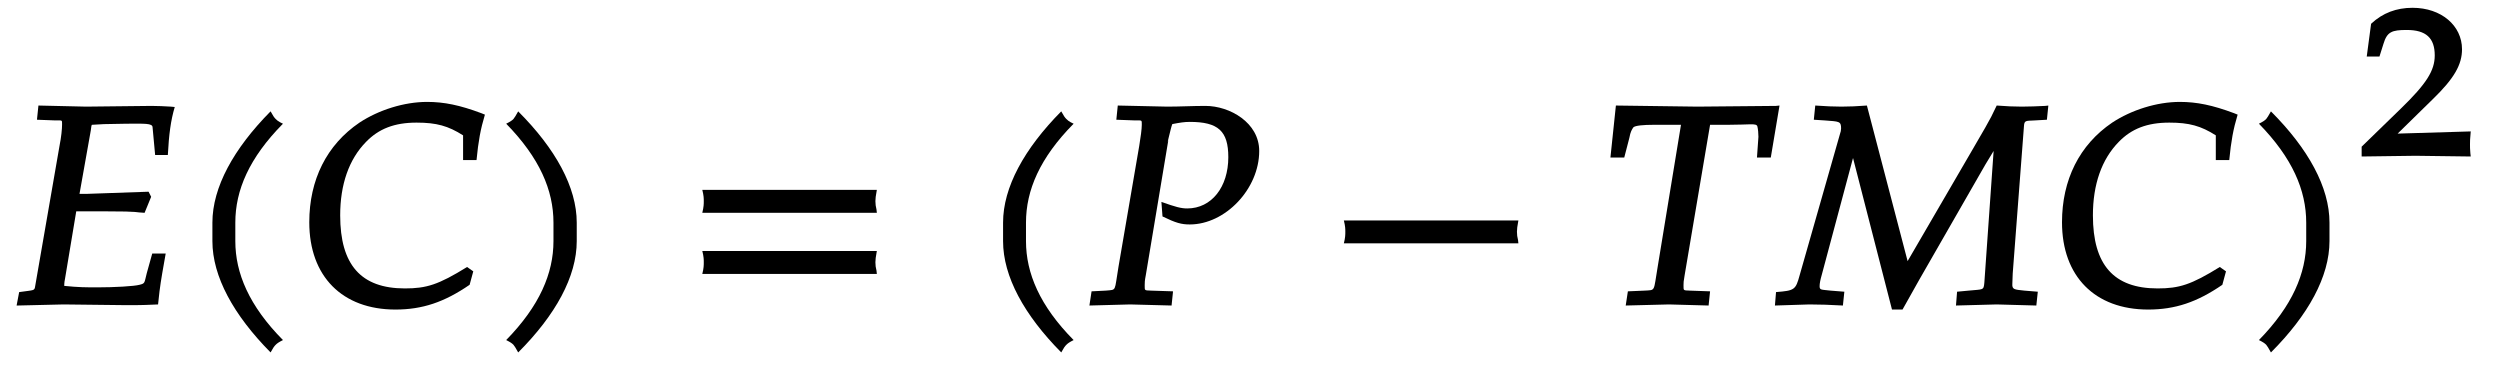
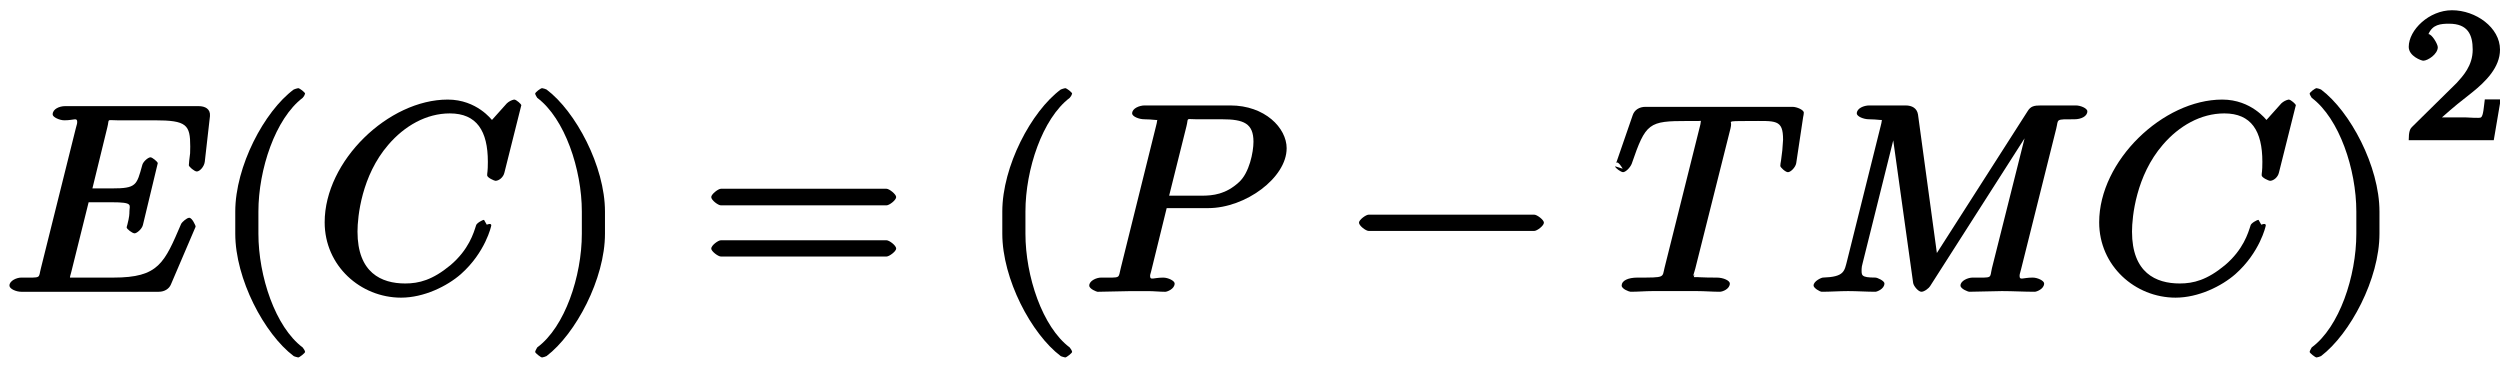
- <svg xmlns="http://www.w3.org/2000/svg" xmlns:xlink="http://www.w3.org/1999/xlink" width="141px" height="21px" viewBox="0 0 106 16">
+ <svg xmlns="http://www.w3.org/2000/svg" xmlns:xlink="http://www.w3.org/1999/xlink" width="151px" height="23px" viewBox="0 0 113 17">
  <defs>
    <symbol overflow="visible" id="a">
-       <path d="M6.813-8.5a14.129 14.129 0 00-.829-.031L3.172-8.5l-2.047-.047-.063.61.797.03c.297 0 .282-.03.282.173 0 .187-.032.53-.11.921L.984-.78c-.03.203-.046.156-.687.25l-.11.578L2.204 0l2.688.031C5.92.031 5.67.016 6.266 0l.062-.563c.063-.5.156-1 .266-1.625h-.578l-.235.844c-.11.422-.062.438-.312.5-.235.063-1.078.11-1.797.11-.5 0-.813 0-1.438-.063 0-.031 0-.156.032-.297L2.75-4h1.297c1.5 0 1.203.047 1.64.063l.282-.688-.11-.219-2.687.094H2.89l.484-2.719c.031-.187.016-.187.047-.25.594-.031.297-.031 1.484-.047.766 0 1.125-.03 1.125.157l.11 1.187h.546c.047-.89.125-1.484.297-2.062zm0 0" />
+       <path d="M9.313-7.938c.03-.328-.22-.453-.516-.453H2.766c-.25 0-.563.125-.563.375 0 .125.313.266.531.266.438 0 .579-.14.579.078 0 .047 0 .063-.063.281L1.672-1.062c-.125.468.062.421-.89.421C.577-.64.25-.5.25-.28.25-.125.563 0 .781 0H7c.266 0 .469-.14.547-.328l1.11-2.594c.015-.047 0-.062 0-.062s-.141-.36-.282-.36c-.11 0-.328.203-.36.266C7.25-1.297 7-.641 4.954-.641h-2c-.125-.015.031.11.031 0 0-.03 0-.046.063-.265l.781-3.14H4.86c1.016 0 .813.124.813.421 0 .094 0 .234-.094.594-.016.062-.031.094-.031.125 0 .062.25.265.36.265.093 0 .327-.187.374-.375l.672-2.796c0-.063-.25-.266-.328-.266-.11 0-.344.203-.375.36-.25.905-.266 1.046-1.36 1.046H4l.672-2.75c.11-.422-.063-.328.453-.328h1.688c1.453 0 1.609.203 1.609 1.188 0 .28 0 .312-.047.64 0 .063-.016.156-.016.203 0 .063.25.282.36.282.125 0 .328-.204.36-.438zm0 0" />
    </symbol>
    <symbol overflow="visible" id="b">
-       <path d="M4.203-7.828a.735.735 0 01-.187-.14c-.063-.063-.11-.126-.22-.329-1.593 1.61-2.5 3.266-2.5 4.781v.797c0 1.516.907 3.172 2.5 4.781.11-.203.157-.265.22-.328.062-.062.125-.109.312-.203C2.875.063 2.281-1.344 2.281-2.719v-.797c0-1.39.594-2.78 2.047-4.25zm0 0" />
+       <path d="M4.156 2.719c0-.047-.078-.172-.11-.203-1.234-.922-2-3.22-2-5.141v-1c0-1.906.767-4.203 2-5.14a.457.457 0 00.11-.188c0-.063-.25-.25-.312-.25a1.01 1.01 0 00-.203.062C2.312-8.156 1-5.67 1-3.625v1C1-.578 2.313 1.906 3.64 2.906c.016.016.188.063.204.063.062 0 .312-.203.312-.25zm0 0" />
    </symbol>
    <symbol overflow="visible" id="c">
-       <path d="M7.781-8.219c-.922-.344-1.593-.484-2.328-.484-.984 0-2.078.344-2.906.89C1.14-6.859.39-5.358.39-3.53c0 2.328 1.421 3.75 3.703 3.75C5.25.219 6.187-.094 7.28-.844l.157-.578-.266-.187c-1.234.765-1.75.921-2.672.921-1.89 0-2.781-1.015-2.781-3.14 0-1.328.375-2.406 1.11-3.156.546-.563 1.218-.829 2.171-.829.86 0 1.36.141 2 .547v1.063h.578c.078-.813.172-1.328.36-1.953zm0 0" />
+       <path d="M9.281-8.438c0-.03-.219-.25-.328-.25a.701.701 0 00-.328.172l-.672.75c0 .016-.672-.921-2-.921-2.672 0-5.562 2.765-5.562 5.546C.39-1.17 2.016.266 3.844.266c1.031 0 2.078-.516 2.703-1.063C7.657-1.78 7.922-2.969 7.922-3c0-.125-.203-.031-.203-.031l-.125-.219c-.078 0-.344.156-.36.25-.109.344-.328 1.094-1.156 1.797-.812.672-1.422.828-2.047.828-1.078 0-2.156-.484-2.156-2.344 0-.687.188-2.531 1.39-3.922C4-7.5 4.986-8.062 6.048-8.062c1.219 0 1.719.796 1.719 2.187 0 .469-.032.484-.032.61 0 .109.329.25.375.25.157 0 .36-.157.407-.376zm0 0" />
    </symbol>
    <symbol overflow="visible" id="d">
-       <path d="M3.766-2.719v-.797c0-1.515-.907-3.171-2.516-4.78-.11.202-.156.265-.203.327-.063.063-.125.11-.313.203 1.438 1.47 2.032 2.86 2.032 4.25v.797c0 1.375-.594 2.781-2.032 4.25.188.094.25.14.313.203.047.063.094.125.203.329C2.86.452 3.766-1.204 3.766-2.72zm0 0" />
+       <path d="M3.64-2.625v-1c0-2.047-1.328-4.531-2.64-5.516a.774.774 0 00-.203-.062c-.063 0-.313.187-.313.25 0 .031.079.172.094.187 1.25.938 2.016 3.235 2.016 5.141v1c0 1.922-.766 4.219-2.016 5.14-.015.032-.094.157-.094.204 0 .047.25.25.313.25A.774.774 0 001 2.906c1.313-1 2.64-3.484 2.64-5.531zm0 0" />
    </symbol>
    <symbol overflow="visible" id="e">
-       <path d="M8.266-4.078a1.419 1.419 0 01-.047-.36c0-.109.015-.234.062-.484h-7.5c.063.25.063.375.063.484 0 .125 0 .235-.063.5h7.5zm0 2.625a1.332 1.332 0 01-.047-.36c0-.109.015-.234.062-.484h-7.5c.063.25.063.375.063.485 0 .125 0 .25-.063.5h7.5zm0 0" />
+       <path d="M8.828-4.281c0-.125-.312-.375-.437-.375H.906c-.125 0-.437.25-.437.375 0 .14.312.375.437.375h7.485c.125 0 .437-.235.437-.375zm0 2.328c0-.14-.312-.375-.437-.375H.906c-.125 0-.437.234-.437.375 0 .125.312.36.437.36h7.485c.125 0 .437-.235.437-.36zm0 0" />
    </symbol>
    <symbol overflow="visible" id="f">
-       <path d="M7.234-6.594c0-1.218-1.265-1.937-2.312-1.937-.547 0-1.094.031-1.64.031l-2.126-.047-.062.61.812.03c.297 0 .282-.03.282.188 0 .172-.047.532-.11.907l-.89 5.187C1-.531 1.125-.641.64-.594l-.61.031-.093.61L1.688 0l1.78.047.063-.61-.922-.03c-.312-.016-.296.015-.296-.235 0-.11 0-.188.046-.422l.97-5.813-.032.094s.078-.343.14-.578c.016-.062.047-.172.063-.203.328-.063.516-.094.75-.094 1.219 0 1.656.39 1.656 1.516 0 1.281-.718 2.203-1.765 2.203-.266 0-.5-.063-1.11-.281l.047.625c.578.281.813.344 1.172.344 1.531 0 2.984-1.532 2.984-3.157zm0 0" />
+       <path d="M9.203-6.484c0-.922-.984-1.938-2.547-1.938H2.781c-.219 0-.562.125-.562.36 0 .14.312.265.547.265.156 0 .375.016.515.031.203.016.063-.078.063.063 0 .047-.016.078-.047.219L1.703-1.063c-.125.47.047.422-.89.422C.609-.64.28-.5.28-.28c0 .156.344.281.375.281l1.516-.031h.765c.266 0 .532.031.782.031.078 0 .422-.125.422-.375 0-.125-.297-.266-.516-.266-.453 0-.594.141-.594-.078 0-.062.031-.125.047-.203l.703-2.86h1.875c1.688 0 3.547-1.374 3.547-2.702zm-1.5-.297c0 .468-.187 1.406-.656 1.828-.594.547-1.172.61-1.688.61H3.891l.78-3.126c.11-.422-.062-.328.454-.328h1.156c.985 0 1.422.188 1.422 1.016zm0 0" />
    </symbol>
    <symbol overflow="visible" id="g">
-       <path d="M8.266-2.766a1.332 1.332 0 01-.047-.359c0-.11.015-.234.062-.484h-7.5c.063.25.063.375.063.484 0 .125 0 .25-.063.5h7.5zm0 0" />
+       <path d="M8.828-3.125c0-.125-.312-.36-.437-.36H.906c-.125 0-.437.235-.437.36 0 .14.312.375.437.375h7.485c.125 0 .437-.234.437-.375zm0 0" />
    </symbol>
    <symbol overflow="visible" id="h">
-       <path d="M7.594-8.531L4.219-8.5l-3.5-.047-.235 2.235h.594l.219-.844c.047-.266.11-.36.172-.453.078-.079.437-.11.875-.11h1.172l-1 6.094c-.188 1.094-.079 1-.563 1.031l-.719.031-.093.61L3 0l1.703.047.063-.61-.844-.03c-.313-.016-.297.015-.297-.235 0-.11 0-.156.047-.422l1.094-6.469h.765c.938 0 1.219-.078 1.266.063.031.11.047.328.047.453l-.063.89h.594l.375-2.234zm0 0" />
+       <path d="M8.61-8.094c0-.125-.313-.265-.516-.265h-6.64c-.282 0-.5.14-.579.375l-.75 2.171c.078-.14.297.25.297.25l-.344-.109c0 .078.266.266.36.266.109 0 .312-.188.39-.375.64-1.86.766-1.938 2.531-1.938h.47c.327 0 .124-.093.124.016 0 .062-.031.203-.047.25L2.312-1.078c-.109.437.047.437-1.218.437-.438 0-.719.141-.719.36 0 .156.344.281.406.281.328 0 .672-.031.985-.031H3.78c.344 0 .703.031 1.031.031.125 0 .454-.125.454-.375 0-.125-.282-.266-.594-.266-.297 0-.453 0-.766-.015-.344-.031-.25.062-.25-.125l-.062.094s.062-.172.11-.36L5.296-7.39c.078-.328-.063-.265.078-.312.11-.016.5-.016.75-.016 1.219 0 1.547-.093 1.547.844a8.8 8.8 0 01-.094.953 1.387 1.387 0 00-.031.234c0 .063.234.282.344.282.125 0 .343-.219.375-.407l.312-2.078c.016-.046.031-.171.031-.203zm0 0" />
    </symbol>
    <symbol overflow="visible" id="i">
-       <path d="M11.234-8.531c-.328.015-.671.031-1 .031-.343 0-.671-.016-1.078-.047-.25.485-.031.172-1.047 1.906L5.172-1.594l.25.094-1.844-7.047c-.422.031-.75.047-1.094.047-.328 0-.671-.016-1.125-.047l-.062.61.469.03c.625.048.703.032.703.345a.693.693 0 01-.047.234L.687-1.25C.516-.625.47-.594-.327-.531l-.047.578L1.109 0C1.547 0 2 .016 2.547.047l.062-.594-.593-.047c-.391-.047-.47-.015-.47-.187 0-.125.032-.281.095-.5l1.484-5.547h-.281L4.656.219h.453l.72-1.282 2.843-4.953.625-1.03-.235-.095-.437 6.204c-.031.343-.047.28-.672.343l-.5.047-.047.594L9.156 0l1.703.047.063-.594-.578-.047C9.906-.64 9.813-.64 9.828-.89l.016-.437.484-6.344c.016-.234.078-.219.422-.234l.563-.032.062-.609zm0 0" />
+       <path d="M12.672-8.156c0-.14-.313-.266-.516-.266h-1.578c-.312 0-.469.031-.61.266L5.61-1.344l.329.094-.922-6.766c-.047-.28-.266-.406-.563-.406h-1.64c-.235 0-.563.125-.563.36 0 .14.313.265.547.265.156 0 .375.016.515.031.188.016.063-.078.063.063 0 .047-.016.078-.047.219L1.813-1.406c-.125.484-.125.734-1.094.765-.063 0-.422.157-.422.36 0 .11.281.281.375.281.375 0 .797-.031 1.187-.031.407 0 .844.031 1.235.031.062 0 .406-.125.406-.375 0-.125-.328-.266-.406-.266-.672 0-.625-.109-.625-.39 0-.078.015-.14.047-.266l1.593-6.39h-.328l1.016 7.28c.016.141.234.407.375.407.14 0 .344-.172.39-.25l4.813-7.531h-.328L8.359-1.063c-.109.47.063.422-.875.422-.203 0-.546.141-.546.36 0 .156.359.281.39.281l1.484-.031c.485 0 1 .031 1.485.031.078 0 .422-.125.422-.375 0-.125-.297-.266-.516-.266-.453 0-.594.141-.594-.078 0-.047 0-.062.063-.281l1.594-6.375c.109-.438-.063-.422.828-.422.281 0 .578-.125.578-.36zm0 0" />
    </symbol>
    <symbol overflow="visible" id="j">
-       <path d="M4.75-.11c-.016-.187-.016-.265-.016-.39s0-.203.032-.547l-3.141.094 1.5-1.469c.938-.906 1.266-1.5 1.266-2.156 0-1.016-.891-1.781-2.125-1.781-.688 0-1.282.218-1.782.687L.297-4.266h.547l.172-.546c.156-.516.359-.594 1-.594.828 0 1.203.343 1.203 1.093 0 .657-.36 1.22-1.453 2.282L.078-.391v.422L2.391 0l2.375.031zm0 0" />
+       <path d="M4.234-1.844H3.75c-.047.344-.063.735-.172.813-.062.047-.562 0-.687 0H1.812c.563-.5.86-.735 1.36-1.125.625-.5 1.265-1.14 1.265-1.938 0-1-1.093-1.781-2.171-1.781-1.032 0-1.954.89-1.954 1.656 0 .422.579.625.657.625.203 0 .656-.297.656-.61 0-.14-.266-.593-.422-.593.188-.437.547-.469.938-.469.843 0 1.062.5 1.062 1.172 0 .735-.453 1.203-.719 1.5l-2.03 2C.374-.516.311-.39.311 0h3.844l.313-1.844zm0 0" />
    </symbol>
  </defs>
-   <use xlink:href="#a" x="-.188" y="13.082" />
-   <use xlink:href="#b" x="7.117" y="13.082" />
-   <use xlink:href="#c" x="12.186" y="13.082" />
-   <use xlink:href="#d" x="20.303" y="13.082" />
-   <use xlink:href="#e" x="28.684" y="13.082" />
-   <use xlink:href="#b" x="41.093" y="13.082" />
-   <use xlink:href="#f" x="46.162" y="13.082" />
-   <use xlink:href="#g" x="56.252" y="13.082" />
-   <use xlink:href="#h" x="68.004" y="13.082" />
-   <use xlink:href="#i" x="75.931" y="13.082" />
+   <use xlink:href="#a" x=".177" y="13.082" />
+   <use xlink:href="#b" x="9.634" y="13.082" />
+   <use xlink:href="#c" x="14.284" y="13.082" />
+   <use xlink:href="#d" x="23.705" y="13.082" />
+   <use xlink:href="#e" x="31.679" y="13.082" />
+   <use xlink:href="#b" x="44.304" y="13.082" />
+   <use xlink:href="#f" x="48.954" y="13.082" />
+   <use xlink:href="#g" x="60.957" y="13.082" />
+   <use xlink:href="#h" x="72.924" y="13.082" />
+   <use xlink:href="#i" x="81.676" y="13.082" />
+   <use xlink:href="#c" x="94.492" y="13.082" />
  <g>
-     <use xlink:href="#c" x="87.503" y="13.082" />
+     <use xlink:href="#d" x="103.912" y="13.082" />
  </g>
  <g>
-     <use xlink:href="#d" x="95.621" y="13.082" />
-   </g>
-   <g>
-     <use xlink:href="#j" x="100.691" y="6.694" />
+     <use xlink:href="#j" x="108.563" y="6.232" />
  </g>
</svg>
